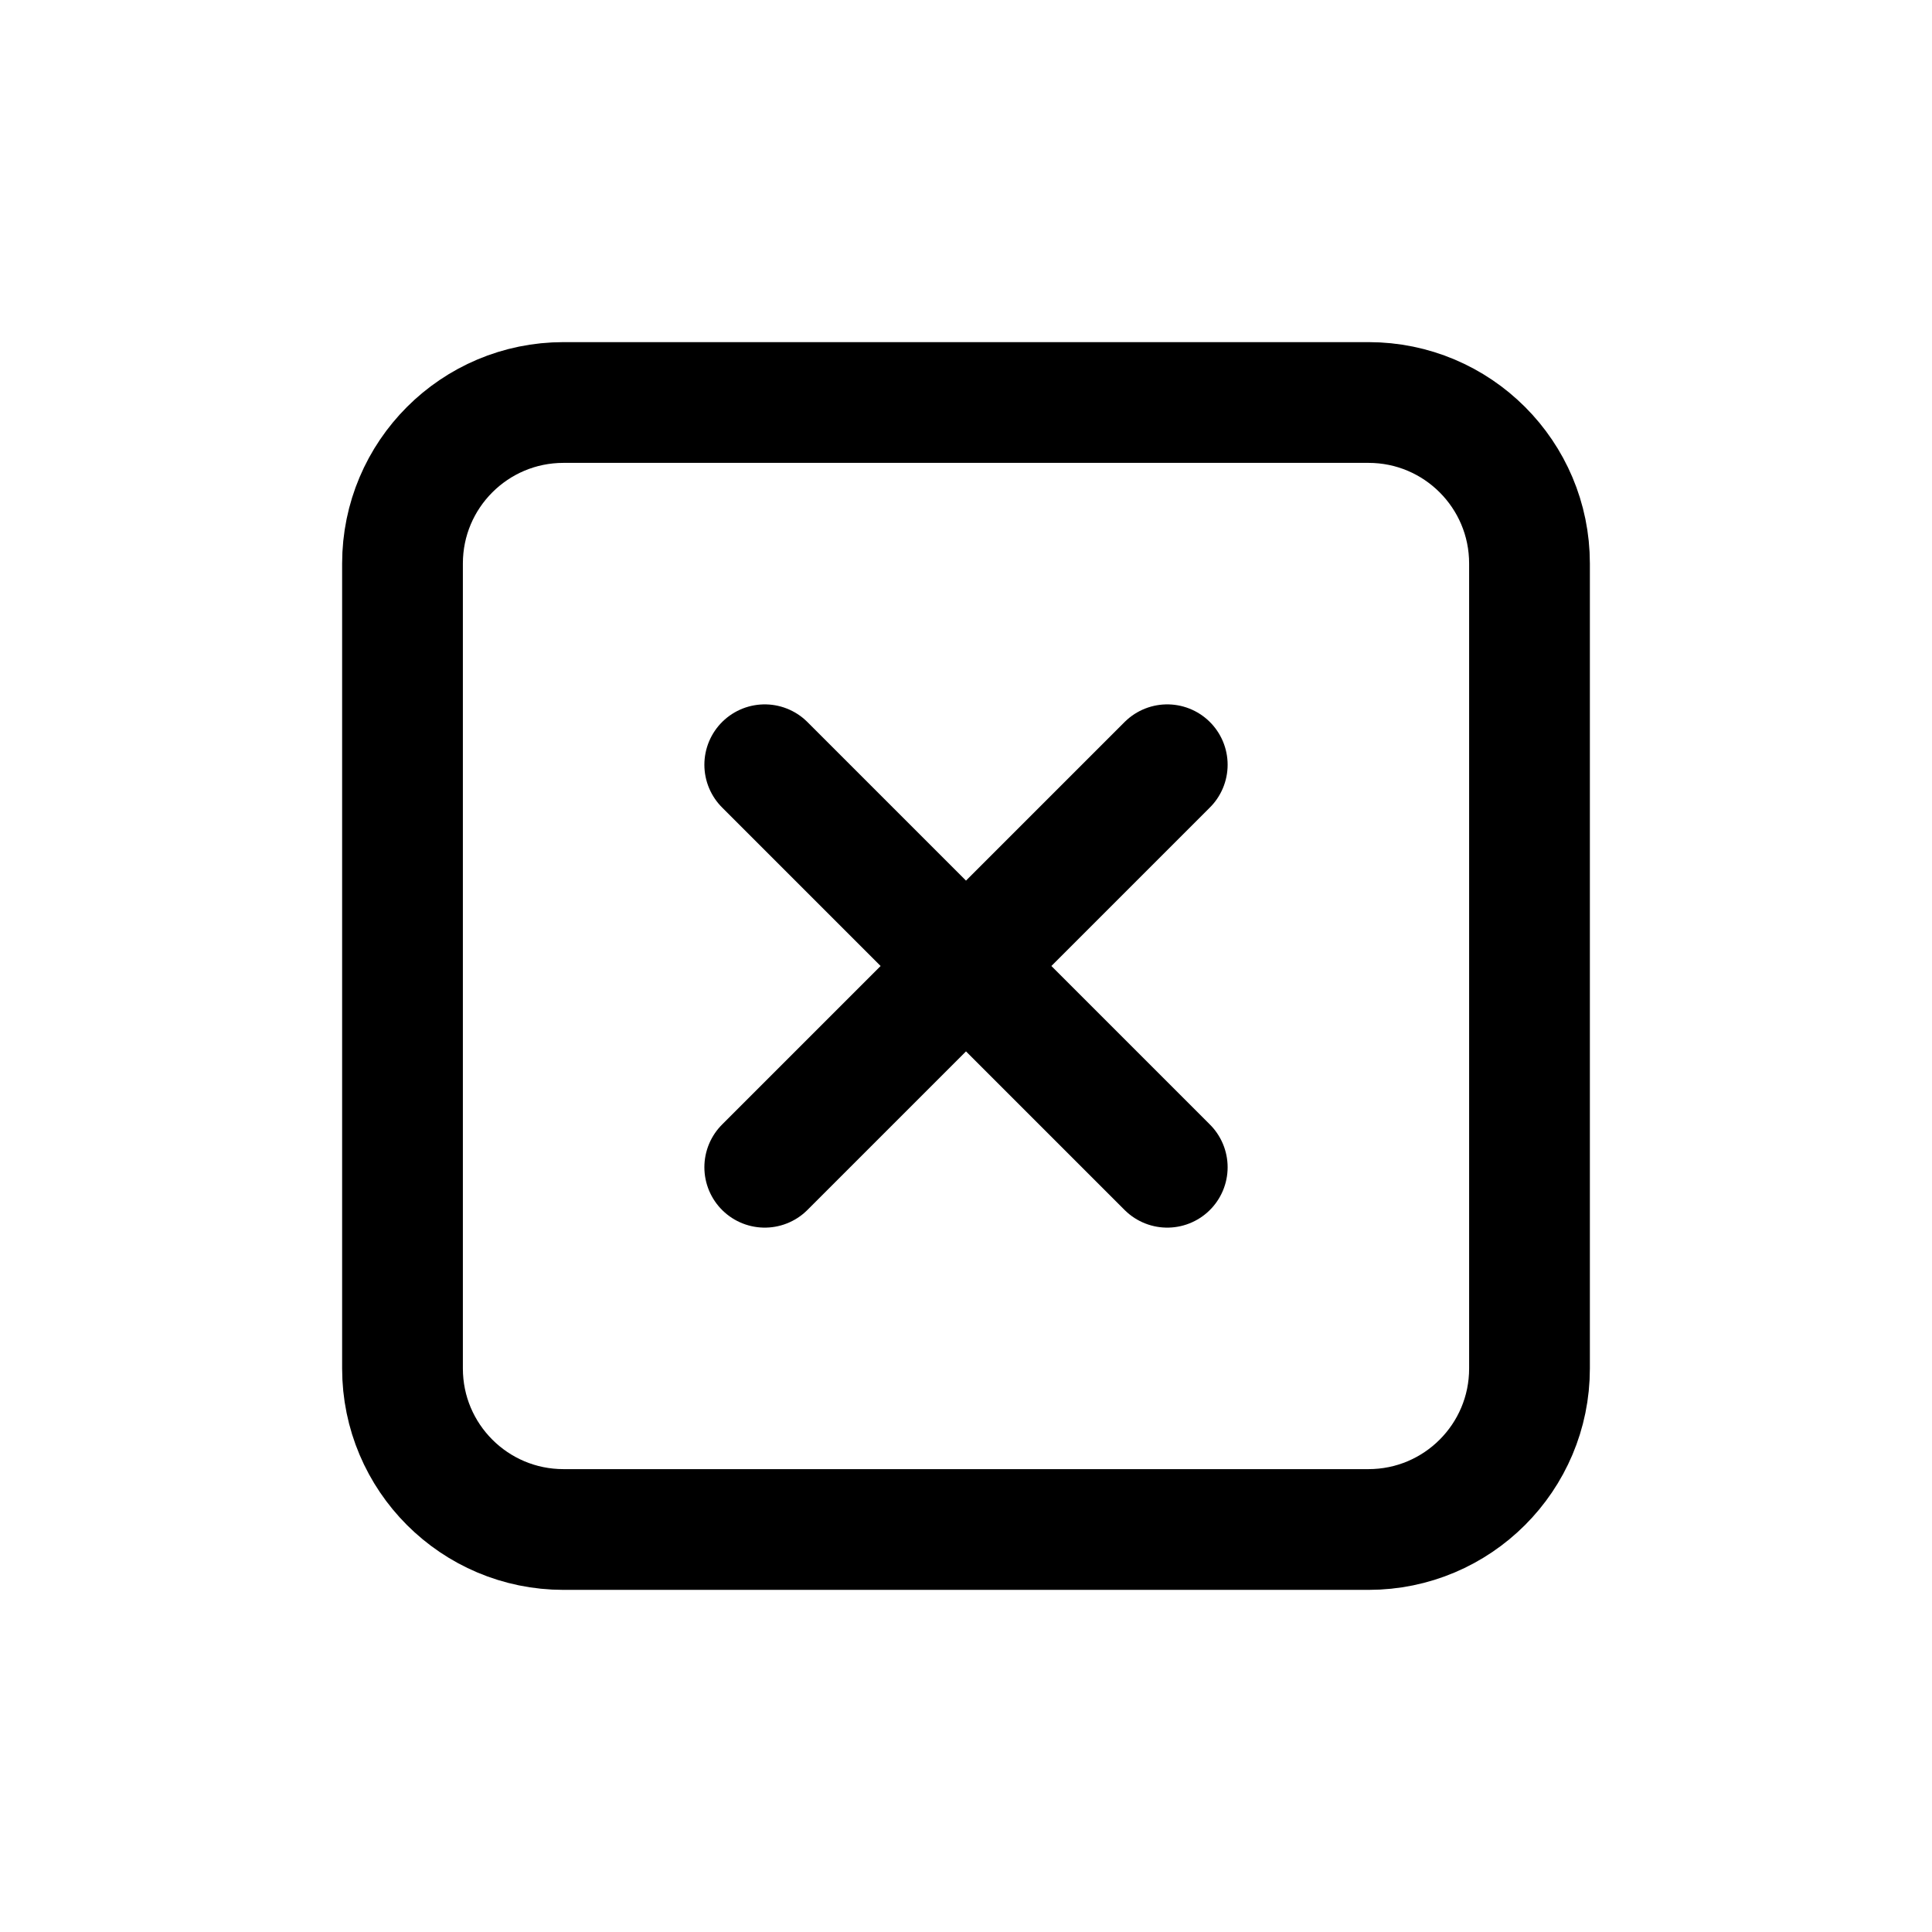
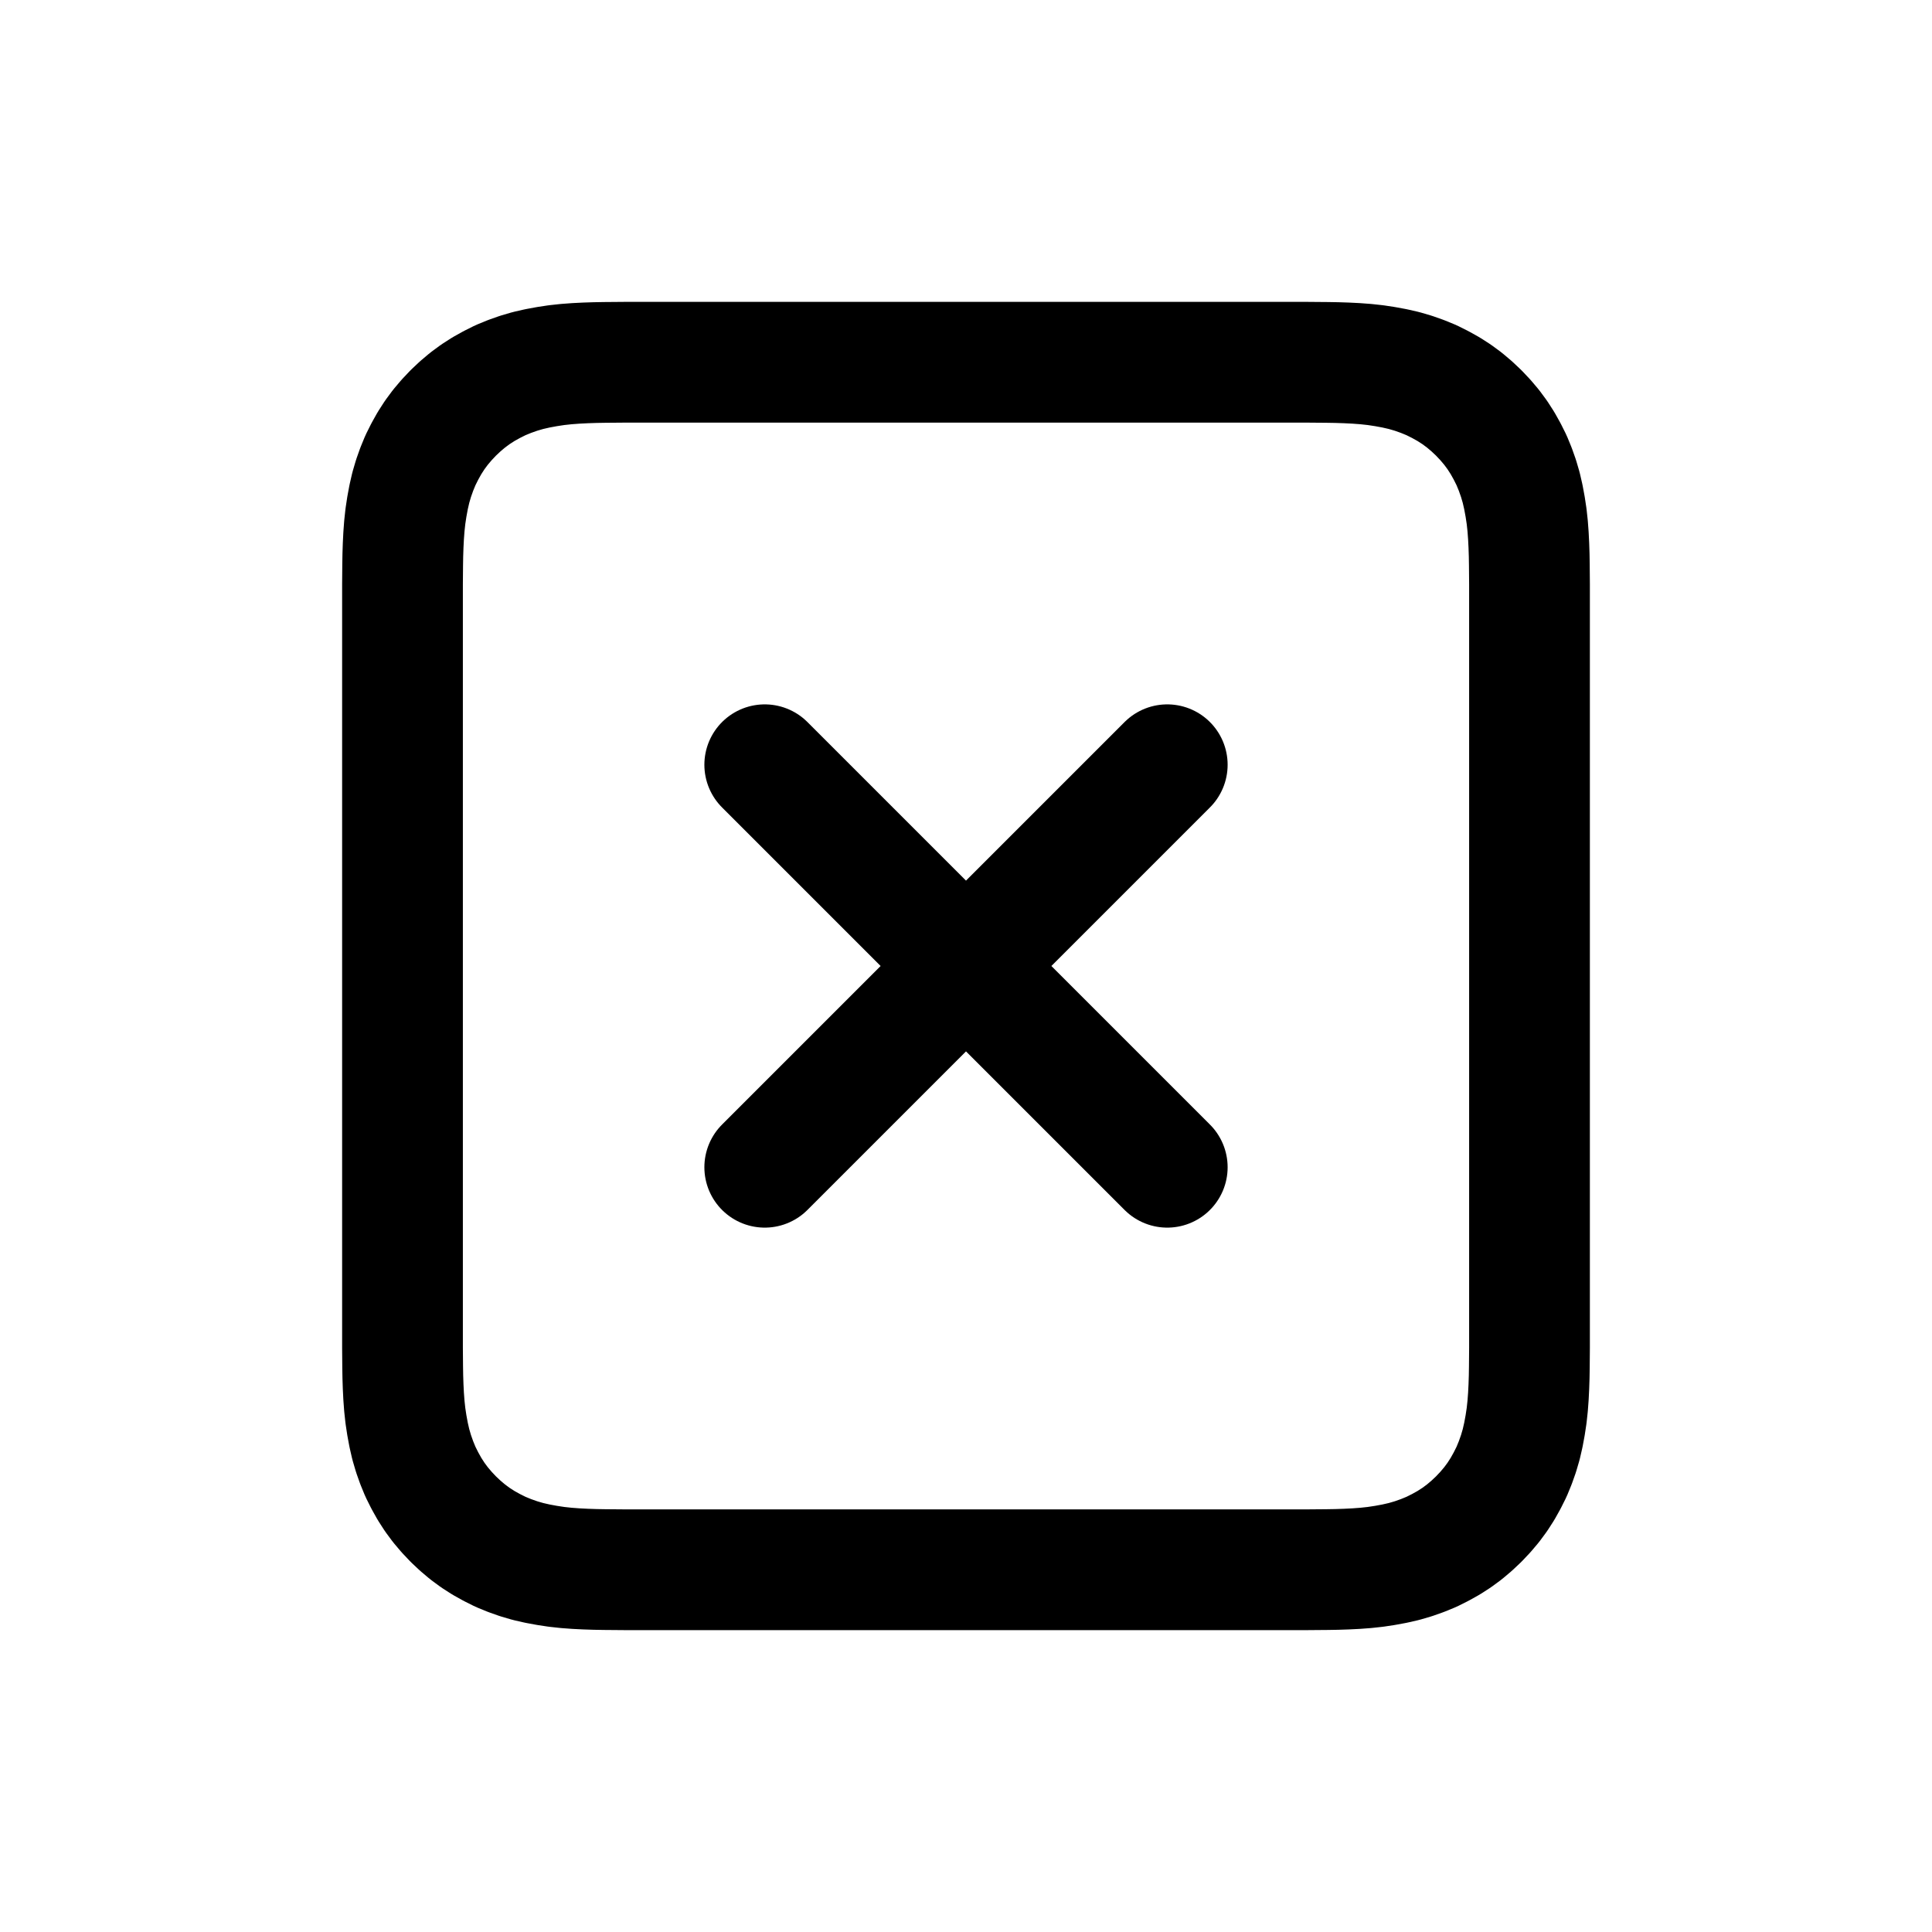
- <svg viewBox="0 0 24 24" fill="none" stroke="currentColor" stroke-width="1.5" stroke-linecap="round" stroke-linejoin="round">
-   <rect x="5" y="5" width="14" height="14" rx="2" />
+ <svg xmlns="http://www.w3.org/2000/svg" viewBox="0 0 24 24" fill="none" stroke="currentColor" stroke-width="1.5" stroke-linecap="round" stroke-linejoin="round">
+   <path d="M5 7.5L5 7.379L5 7.258L5.001 7.138L5.002 7.017L5.004 6.896L5.008 6.775L5.014 6.655L5.023 6.534L5.036 6.414L5.054 6.295L5.076 6.176L5.103 6.058L5.137 5.942L5.177 5.829L5.223 5.717L5.277 5.609L5.335 5.505L5.4 5.404L5.471 5.308L5.548 5.217L5.63 5.13L5.717 5.048L5.808 4.971L5.904 4.9L6.005 4.835L6.109 4.777L6.217 4.723L6.329 4.677L6.442 4.637L6.558 4.603L6.676 4.576L6.795 4.554L6.914 4.536L7.034 4.523L7.155 4.514L7.275 4.508L7.396 4.504L7.517 4.502L7.638 4.501L7.758 4.5L7.879 4.5L8 4.5L16 4.5L16.121 4.5L16.242 4.5L16.362 4.501L16.483 4.502L16.604 4.504L16.725 4.508L16.845 4.514L16.966 4.523L17.086 4.536L17.205 4.554L17.324 4.576L17.442 4.603L17.558 4.637L17.671 4.677L17.783 4.723L17.891 4.777L17.995 4.835L18.096 4.9L18.192 4.971L18.283 5.048L18.37 5.13L18.452 5.217L18.529 5.308L18.6 5.404L18.665 5.505L18.723 5.609L18.777 5.717L18.823 5.829L18.863 5.942L18.897 6.058L18.924 6.176L18.946 6.295L18.964 6.414L18.977 6.534L18.986 6.655L18.992 6.775L18.996 6.896L18.998 7.017L18.999 7.138L19 7.258L19 7.379L19 7.5L19 16.5L19 16.621L19 16.742L18.999 16.862L18.998 16.983L18.996 17.104L18.992 17.225L18.986 17.345L18.977 17.466L18.964 17.586L18.946 17.705L18.924 17.824L18.897 17.942L18.863 18.058L18.823 18.171L18.777 18.283L18.723 18.391L18.665 18.495L18.6 18.596L18.529 18.692L18.452 18.783L18.37 18.87L18.283 18.952L18.192 19.029L18.096 19.1L17.995 19.165L17.891 19.223L17.783 19.277L17.671 19.323L17.558 19.363L17.442 19.397L17.324 19.424L17.205 19.446L17.086 19.464L16.966 19.477L16.845 19.486L16.725 19.492L16.604 19.496L16.483 19.498L16.362 19.499L16.242 19.5L16.121 19.5L16 19.5L8 19.5L7.879 19.5L7.758 19.5L7.638 19.499L7.517 19.498L7.396 19.496L7.275 19.492L7.155 19.486L7.034 19.477L6.914 19.464L6.795 19.446L6.676 19.424L6.558 19.397L6.442 19.363L6.329 19.323L6.217 19.277L6.109 19.223L6.005 19.165L5.904 19.1L5.808 19.029L5.717 18.952L5.63 18.87L5.548 18.783L5.471 18.692L5.4 18.596L5.335 18.495L5.277 18.391L5.223 18.283L5.177 18.171L5.137 18.058L5.103 17.942L5.076 17.824L5.054 17.705L5.036 17.586L5.023 17.466L5.014 17.345L5.008 17.225L5.004 17.104L5.002 16.983L5.001 16.862L5 16.742L5 16.621L5 16.5Z" />
  <path d="m9.5 9.5 5 5m0-5-5 5" />
</svg>
